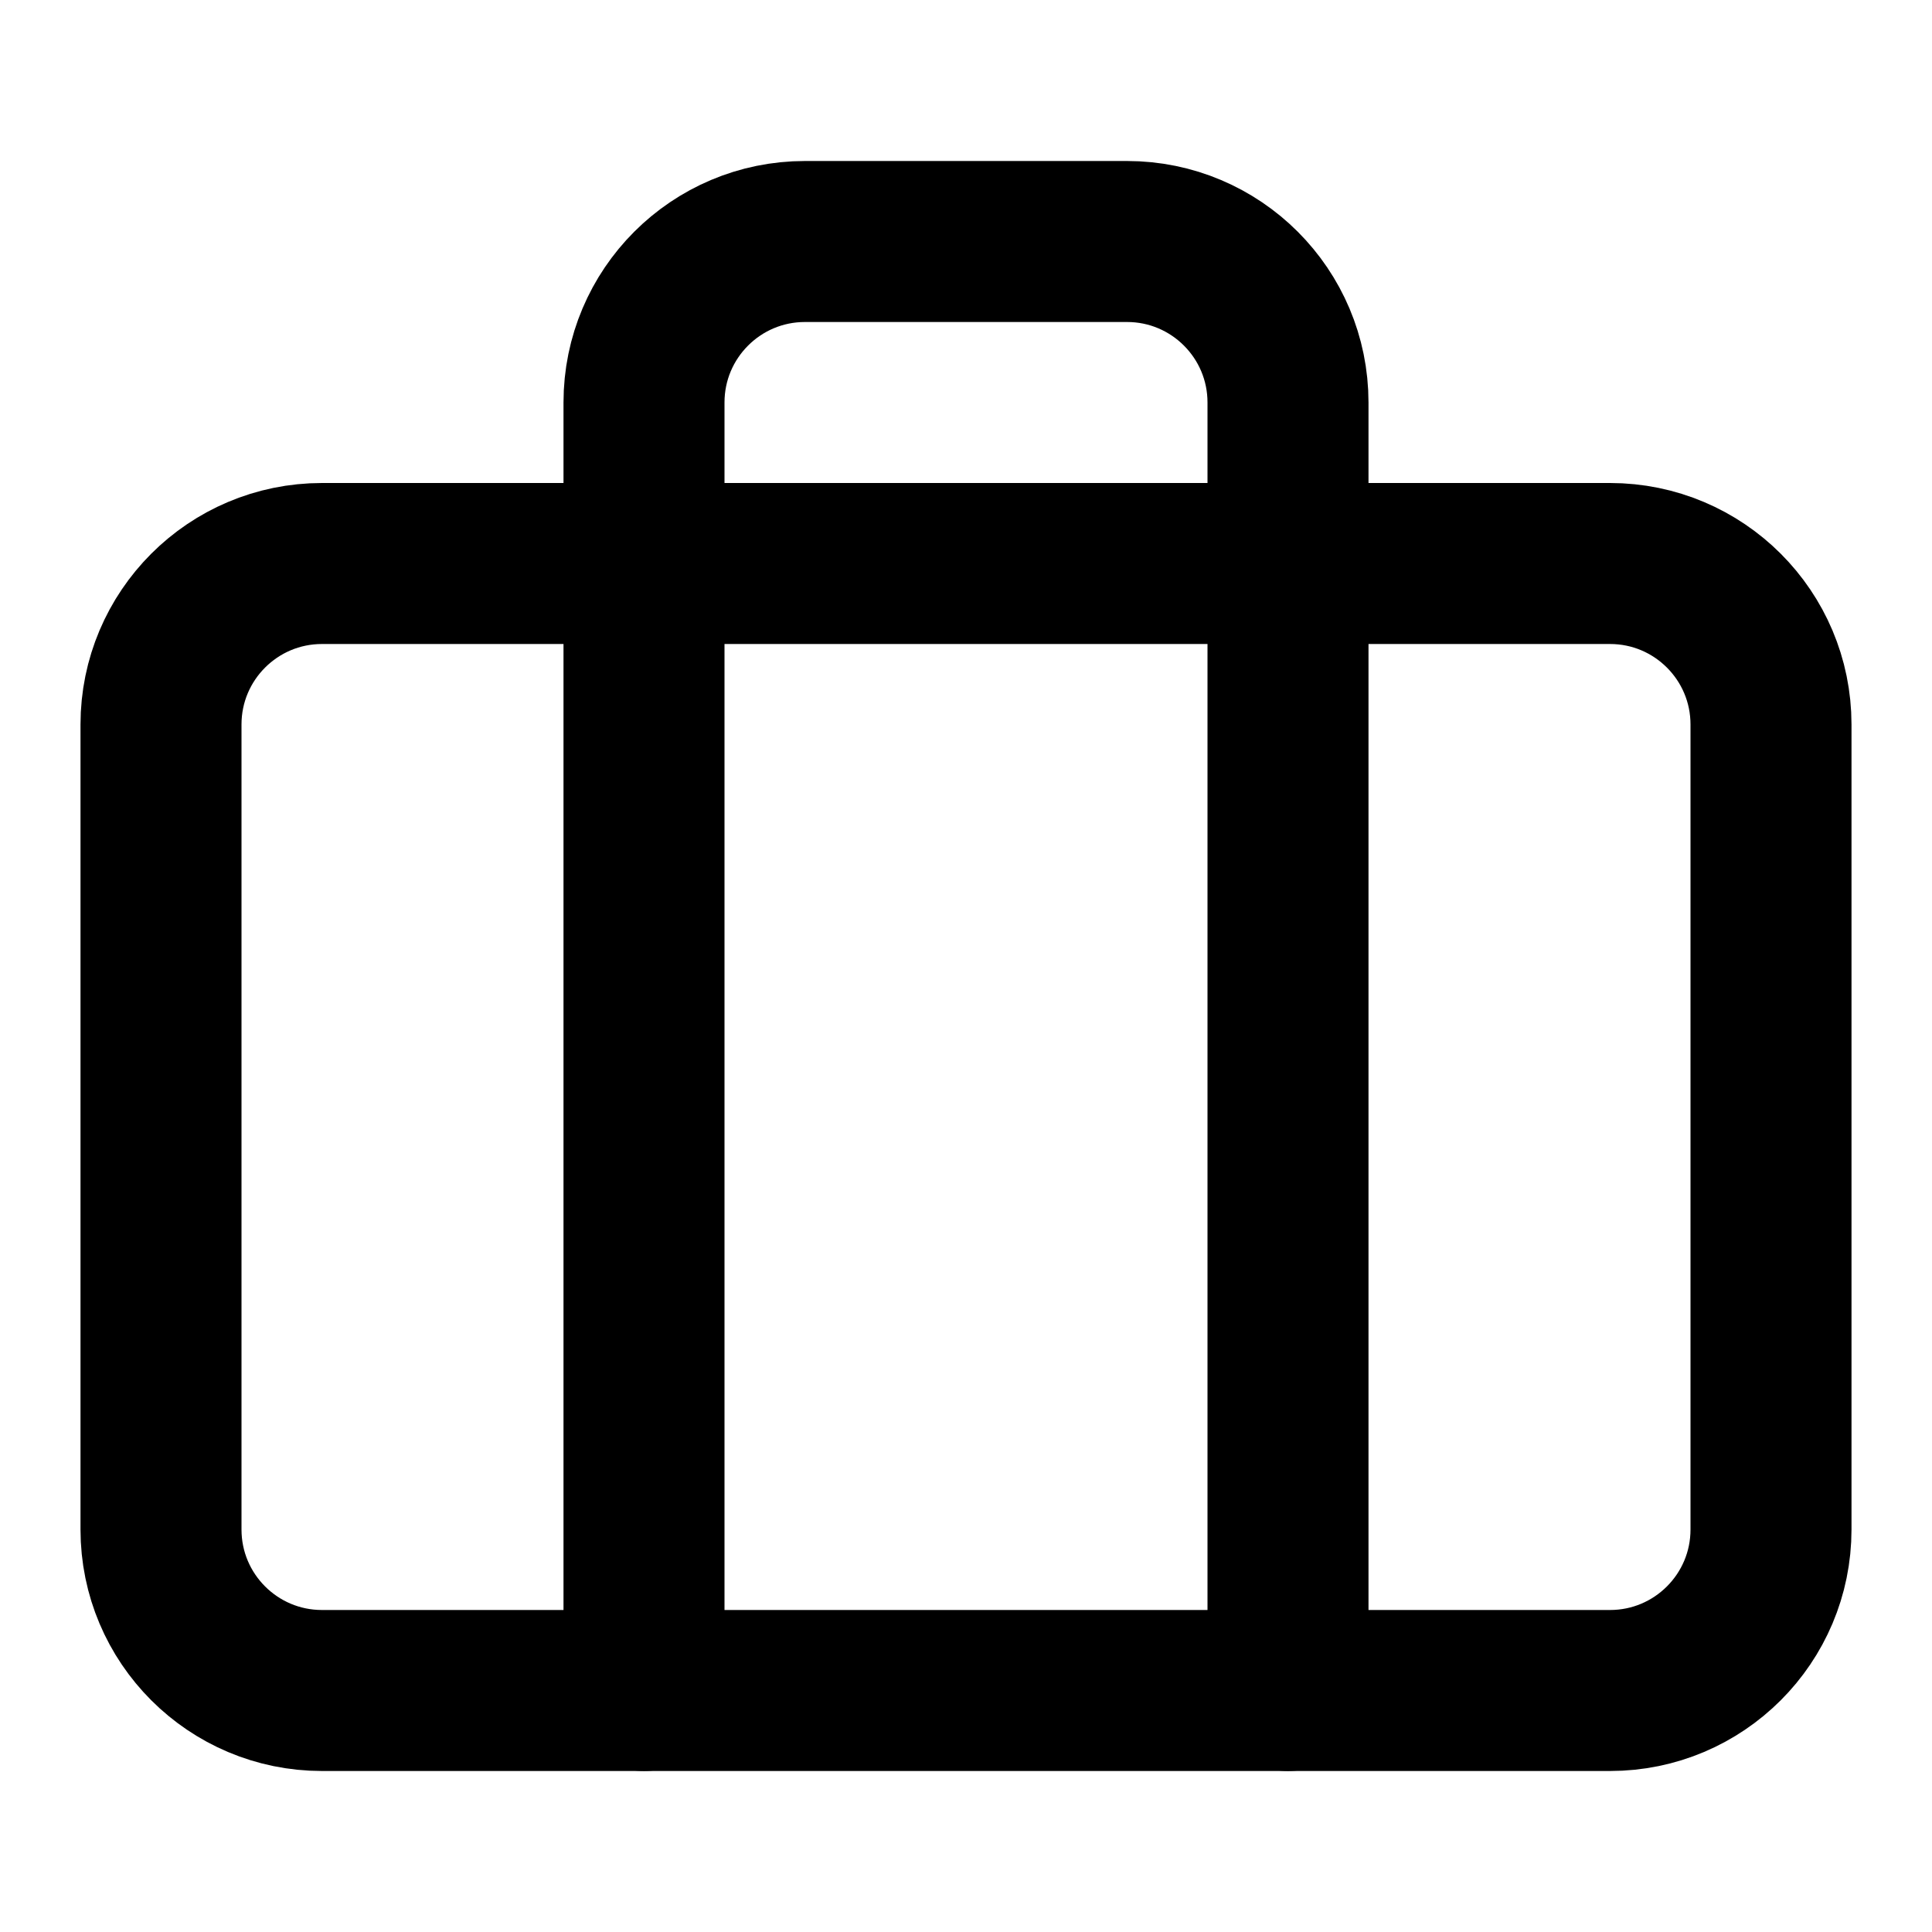
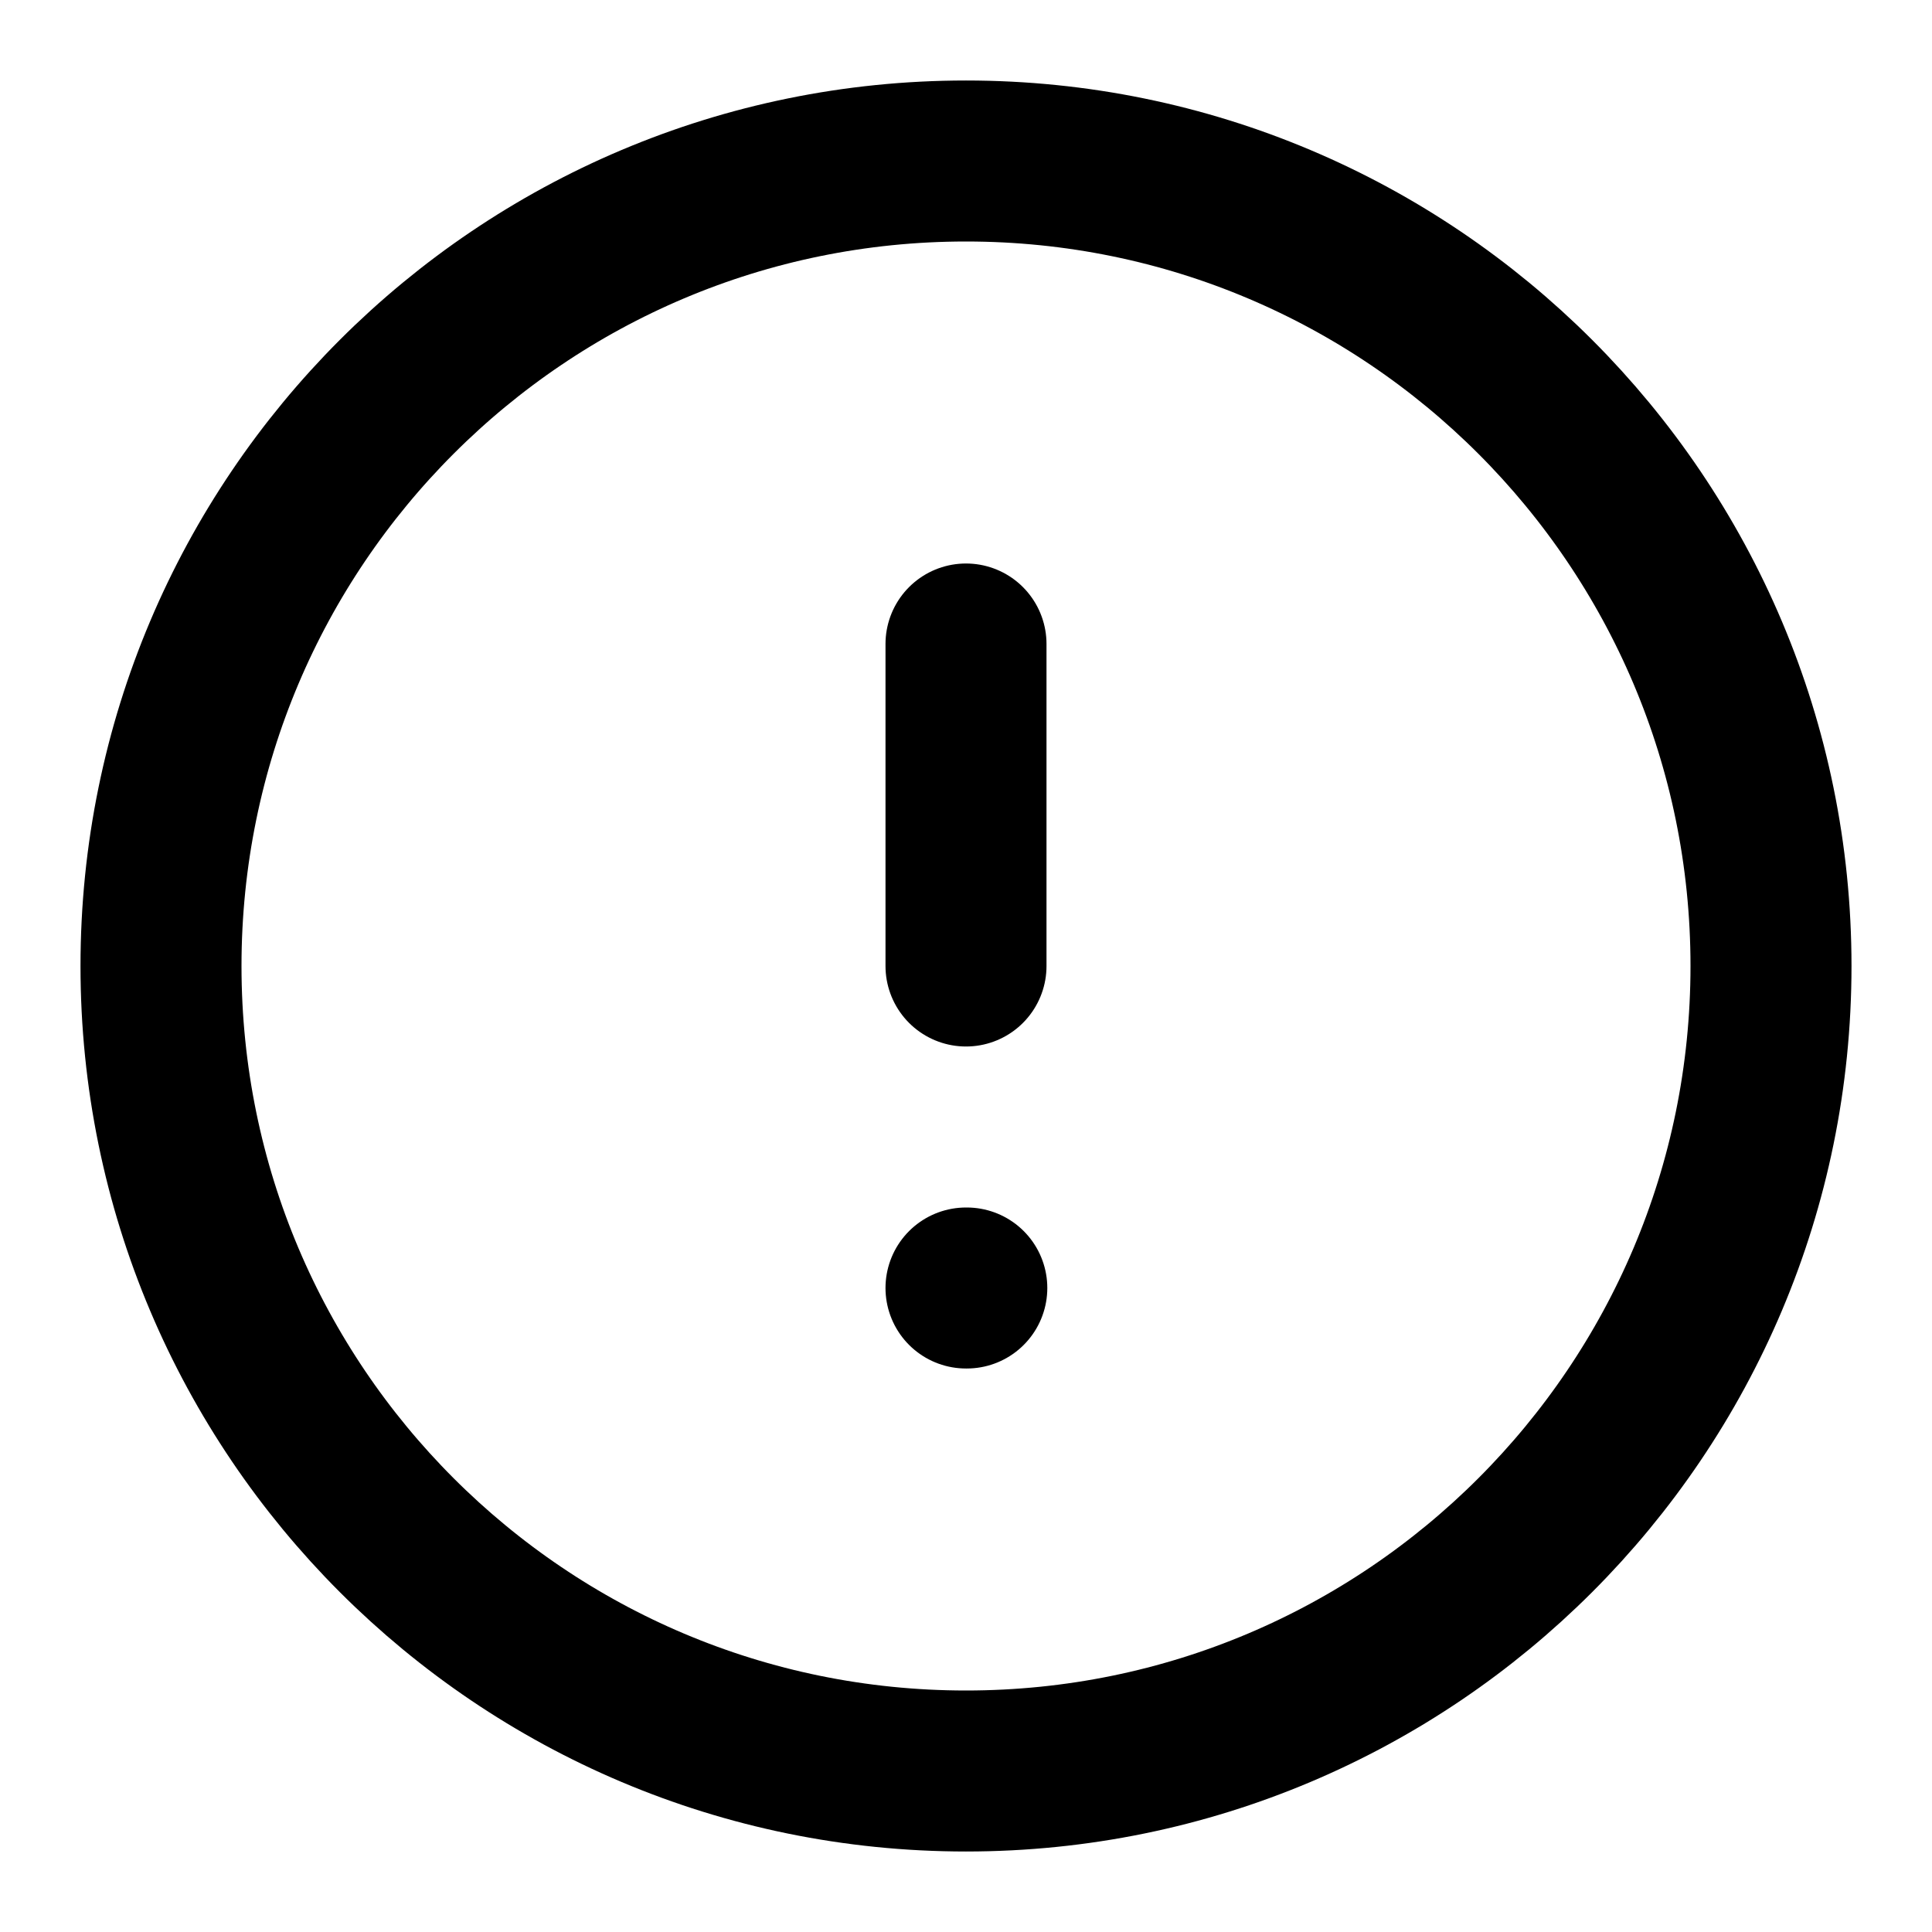
<svg xmlns="http://www.w3.org/2000/svg" width="24" height="24" viewBox="0 0 24 24" fill="none" stroke="currentColor" stroke-width="2" stroke-linecap="round" stroke-linejoin="round">
-   <rect x="2" y="7" width="20" height="14" rx="2" ry="2" />
-   <path d="M16 21V5a2 2 0 0 0-2-2h-4a2 2 0 0 0-2 2v16" />
+   <circle cx="12" cy="12" r="10" />
+   <line x1="12" y1="8" x2="12" y2="12" />
+   <line x1="12" y1="16" x2="12.01" y2="16" />
</svg>
